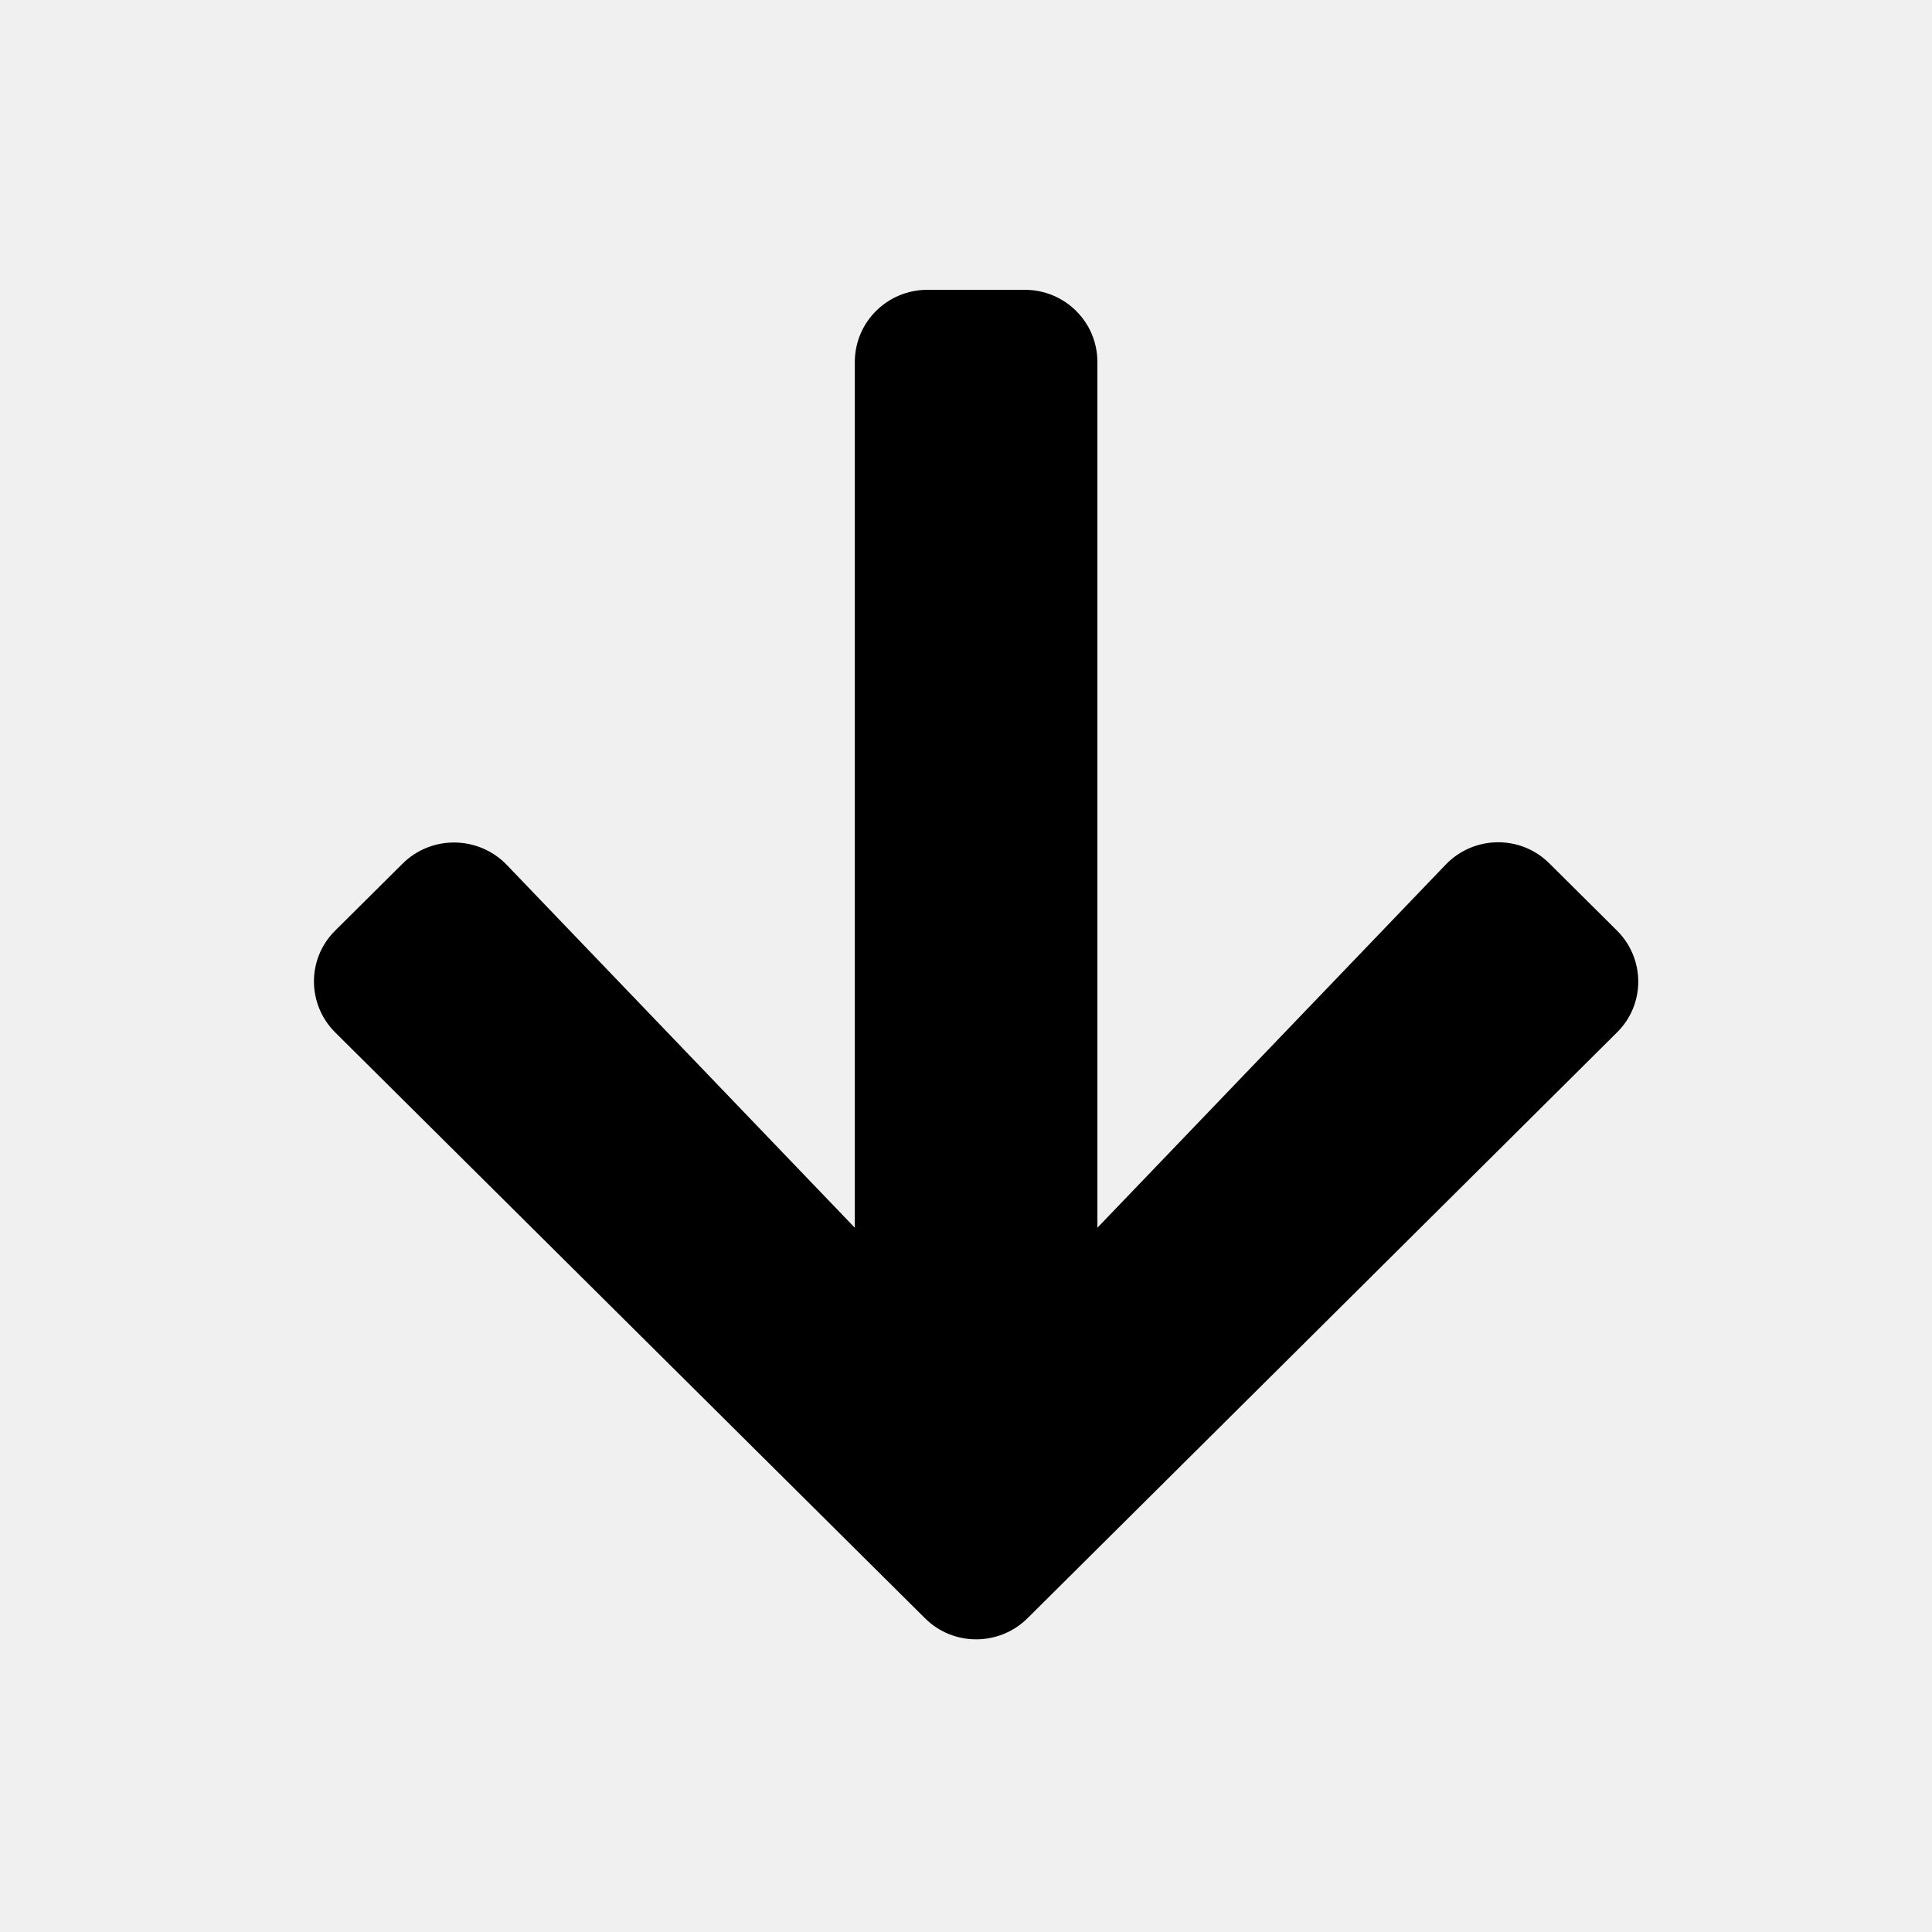
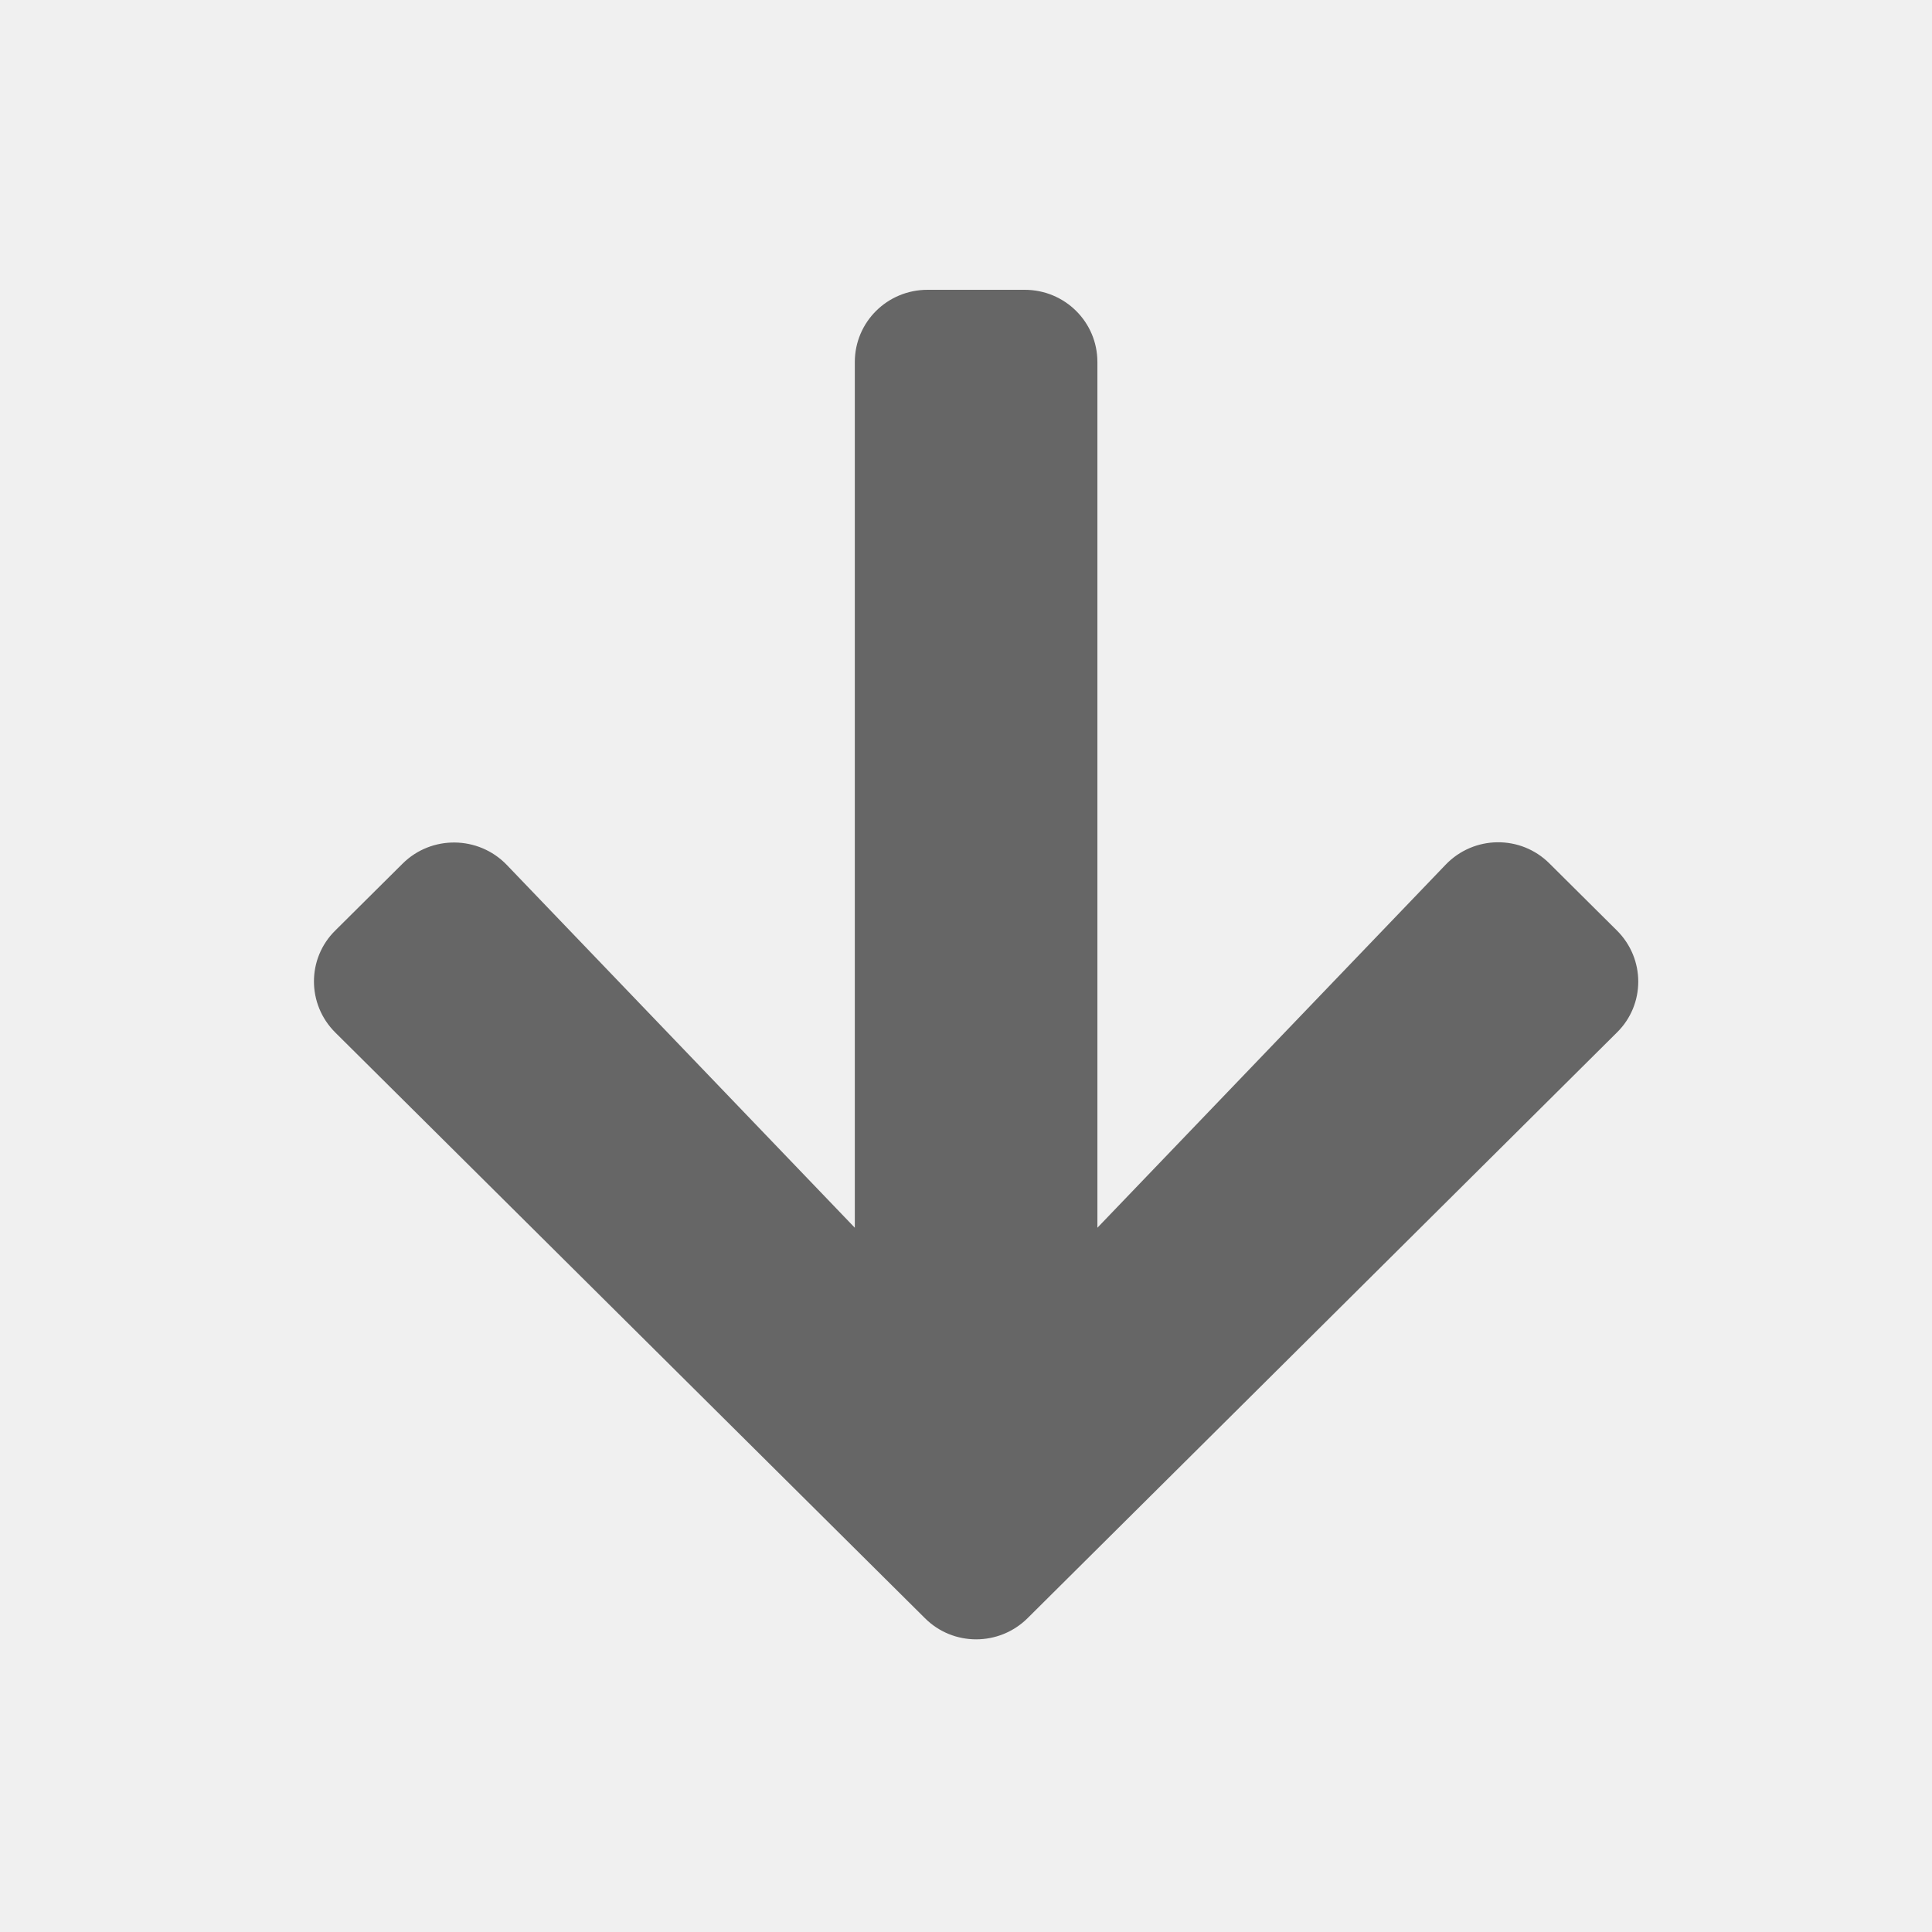
<svg xmlns="http://www.w3.org/2000/svg" xmlns:xlink="http://www.w3.org/1999/xlink" width="80px" height="80px" viewBox="0 0 80 80" version="1.1">
  <defs>
    <path d="M64.164,35.759 L66.951,38.528 C68.132,39.701 68.132,41.596 66.951,42.756 L42.553,67.002 C41.373,68.175 39.464,68.175 38.296,67.002 L13.885,42.756 C12.705,41.584 12.705,39.688 13.885,38.528 L16.673,35.759 C17.866,34.575 19.812,34.6 20.98,35.809 L35.396,50.838 L35.396,14.993 C35.396,13.335 36.739,12 38.409,12 L42.428,12 C44.098,12 45.441,13.335 45.441,14.993 L45.441,50.838 L59.857,35.809 C61.025,34.587 62.971,34.562 64.164,35.759 Z" id="path-1" />
  </defs>
  <g id="Icons/arrrr1" stroke="none" stroke-width="1" fill="none" fill-rule="evenodd">
    <mask id="mask-2" fill="white">
      <use xlink:href="#path-1" />
    </mask>
-     <use id="Mask" fill="#000000" fill-rule="nonzero" xlink:href="#path-1" />
+     <use id="Mask" fill="#666666" fill-rule="nonzero" xlink:href="#path-1" />
  </g>
</svg>
